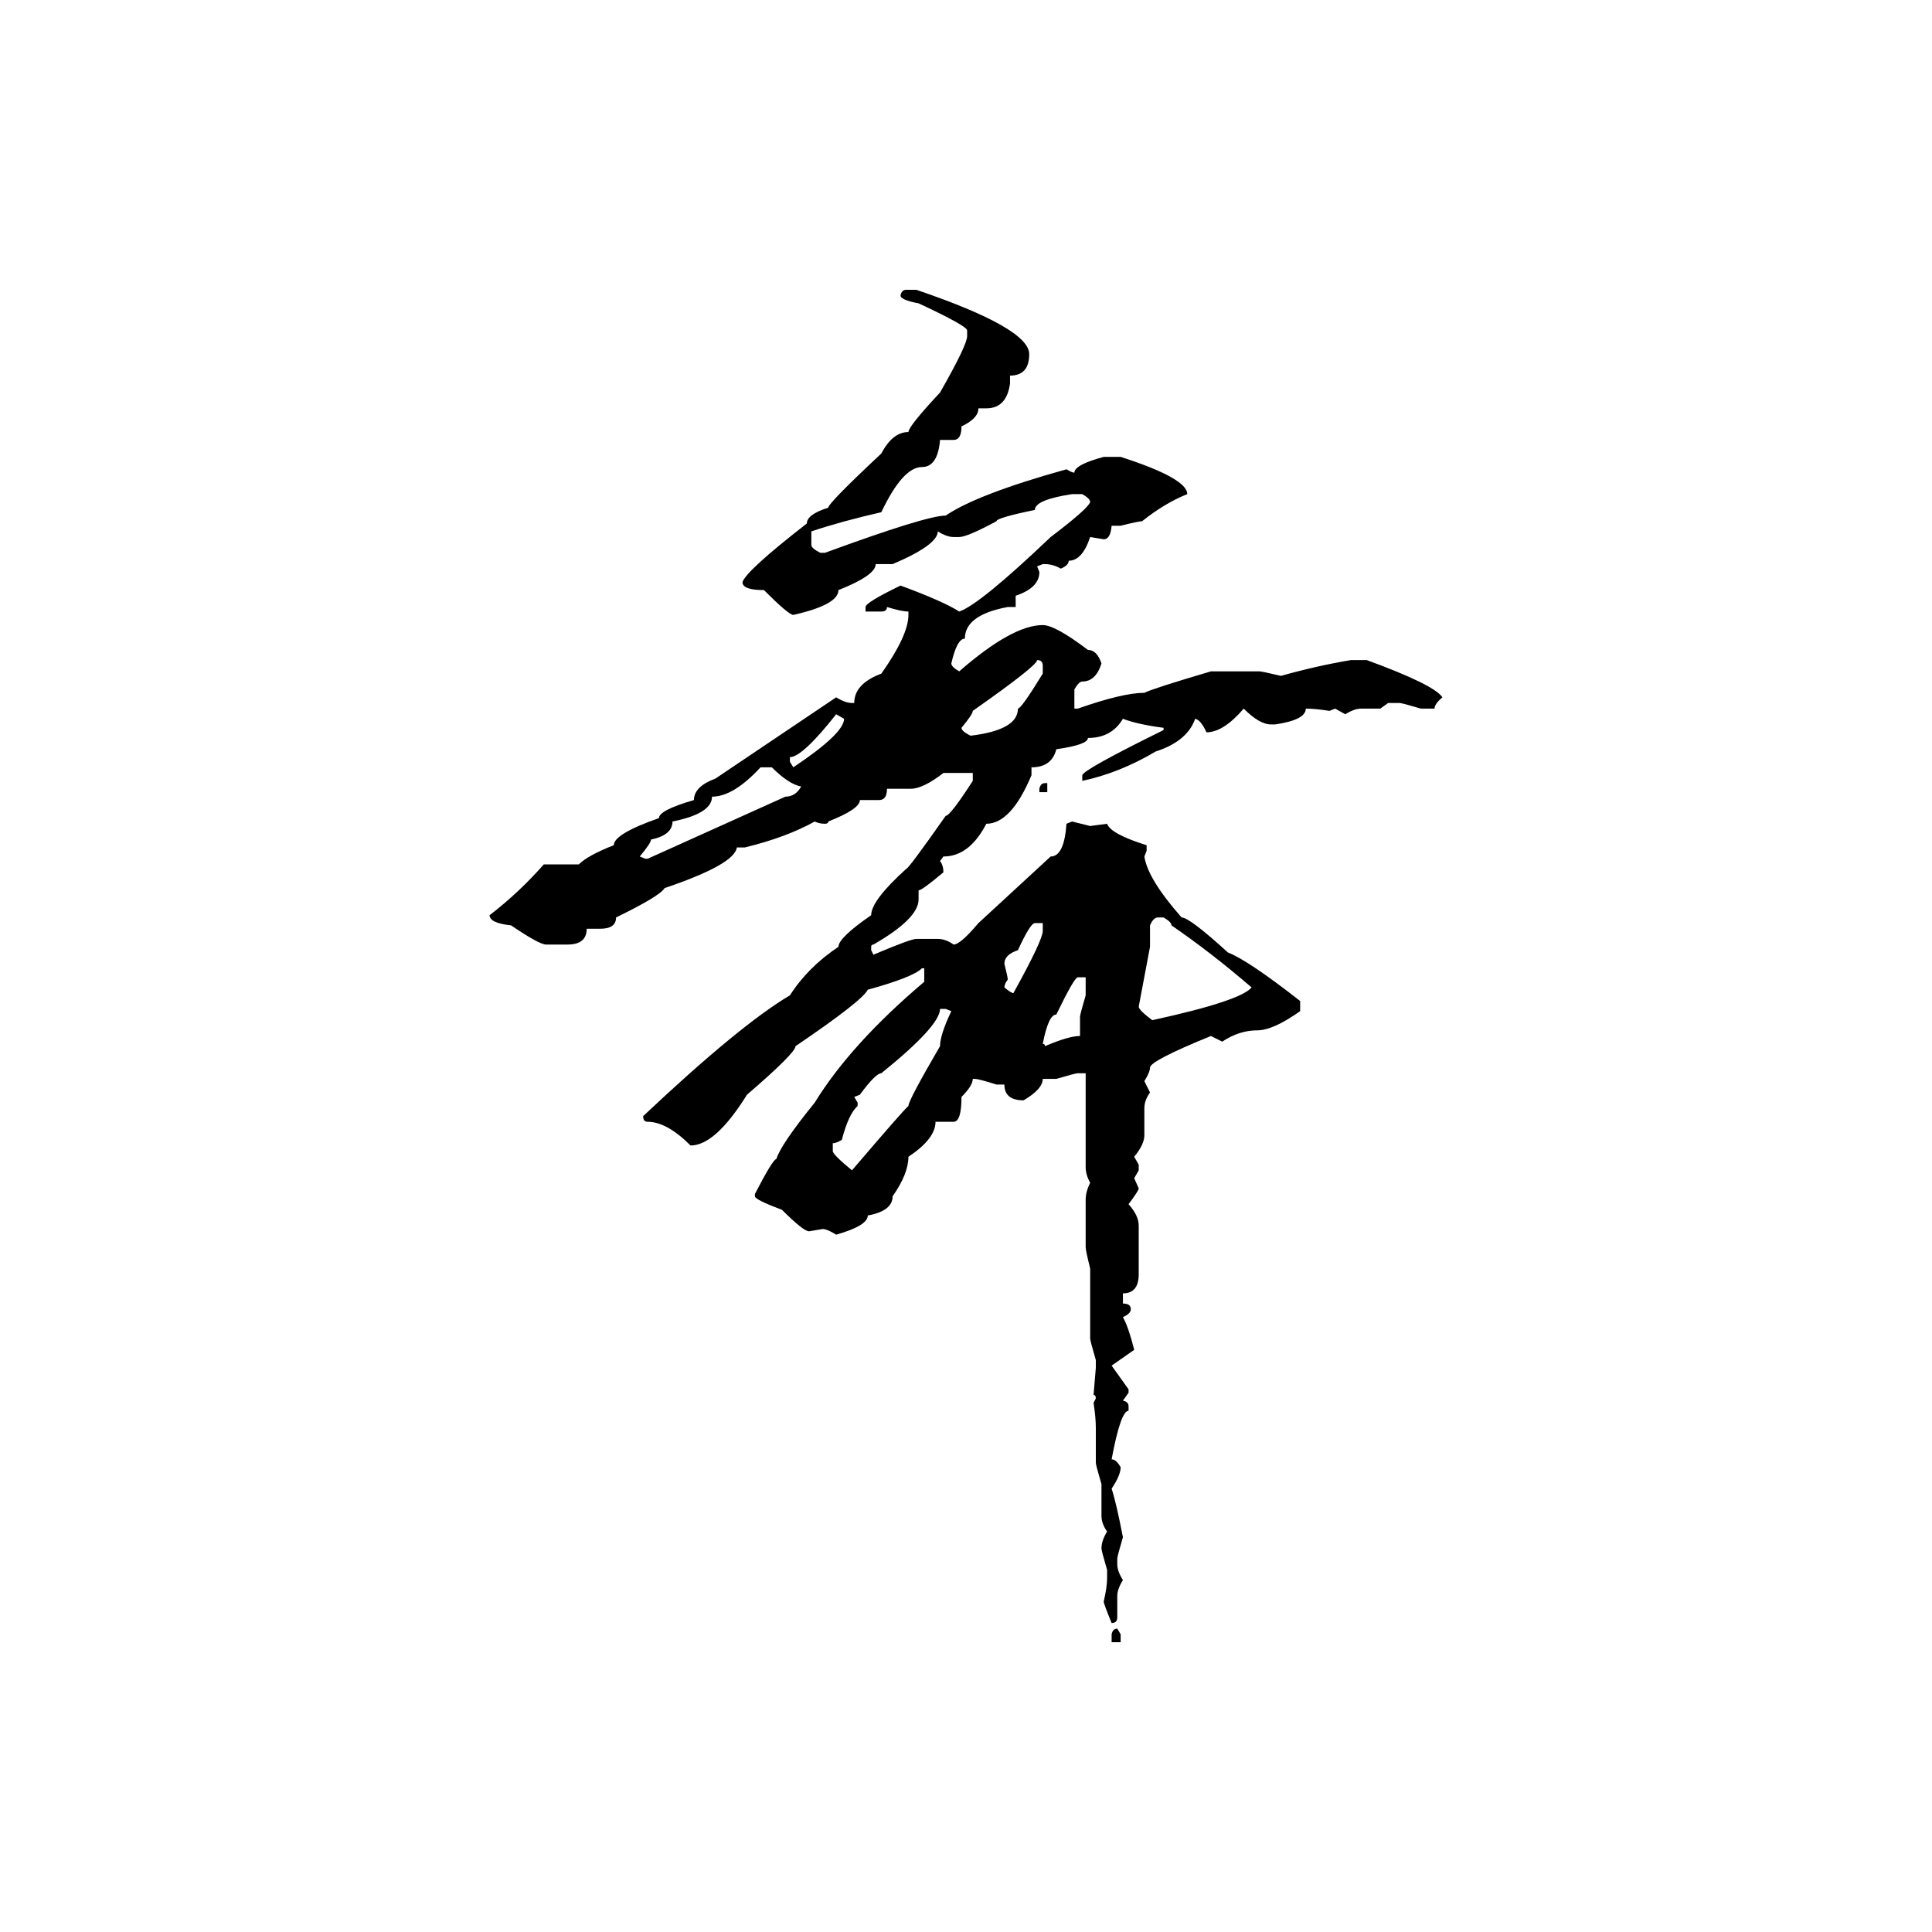
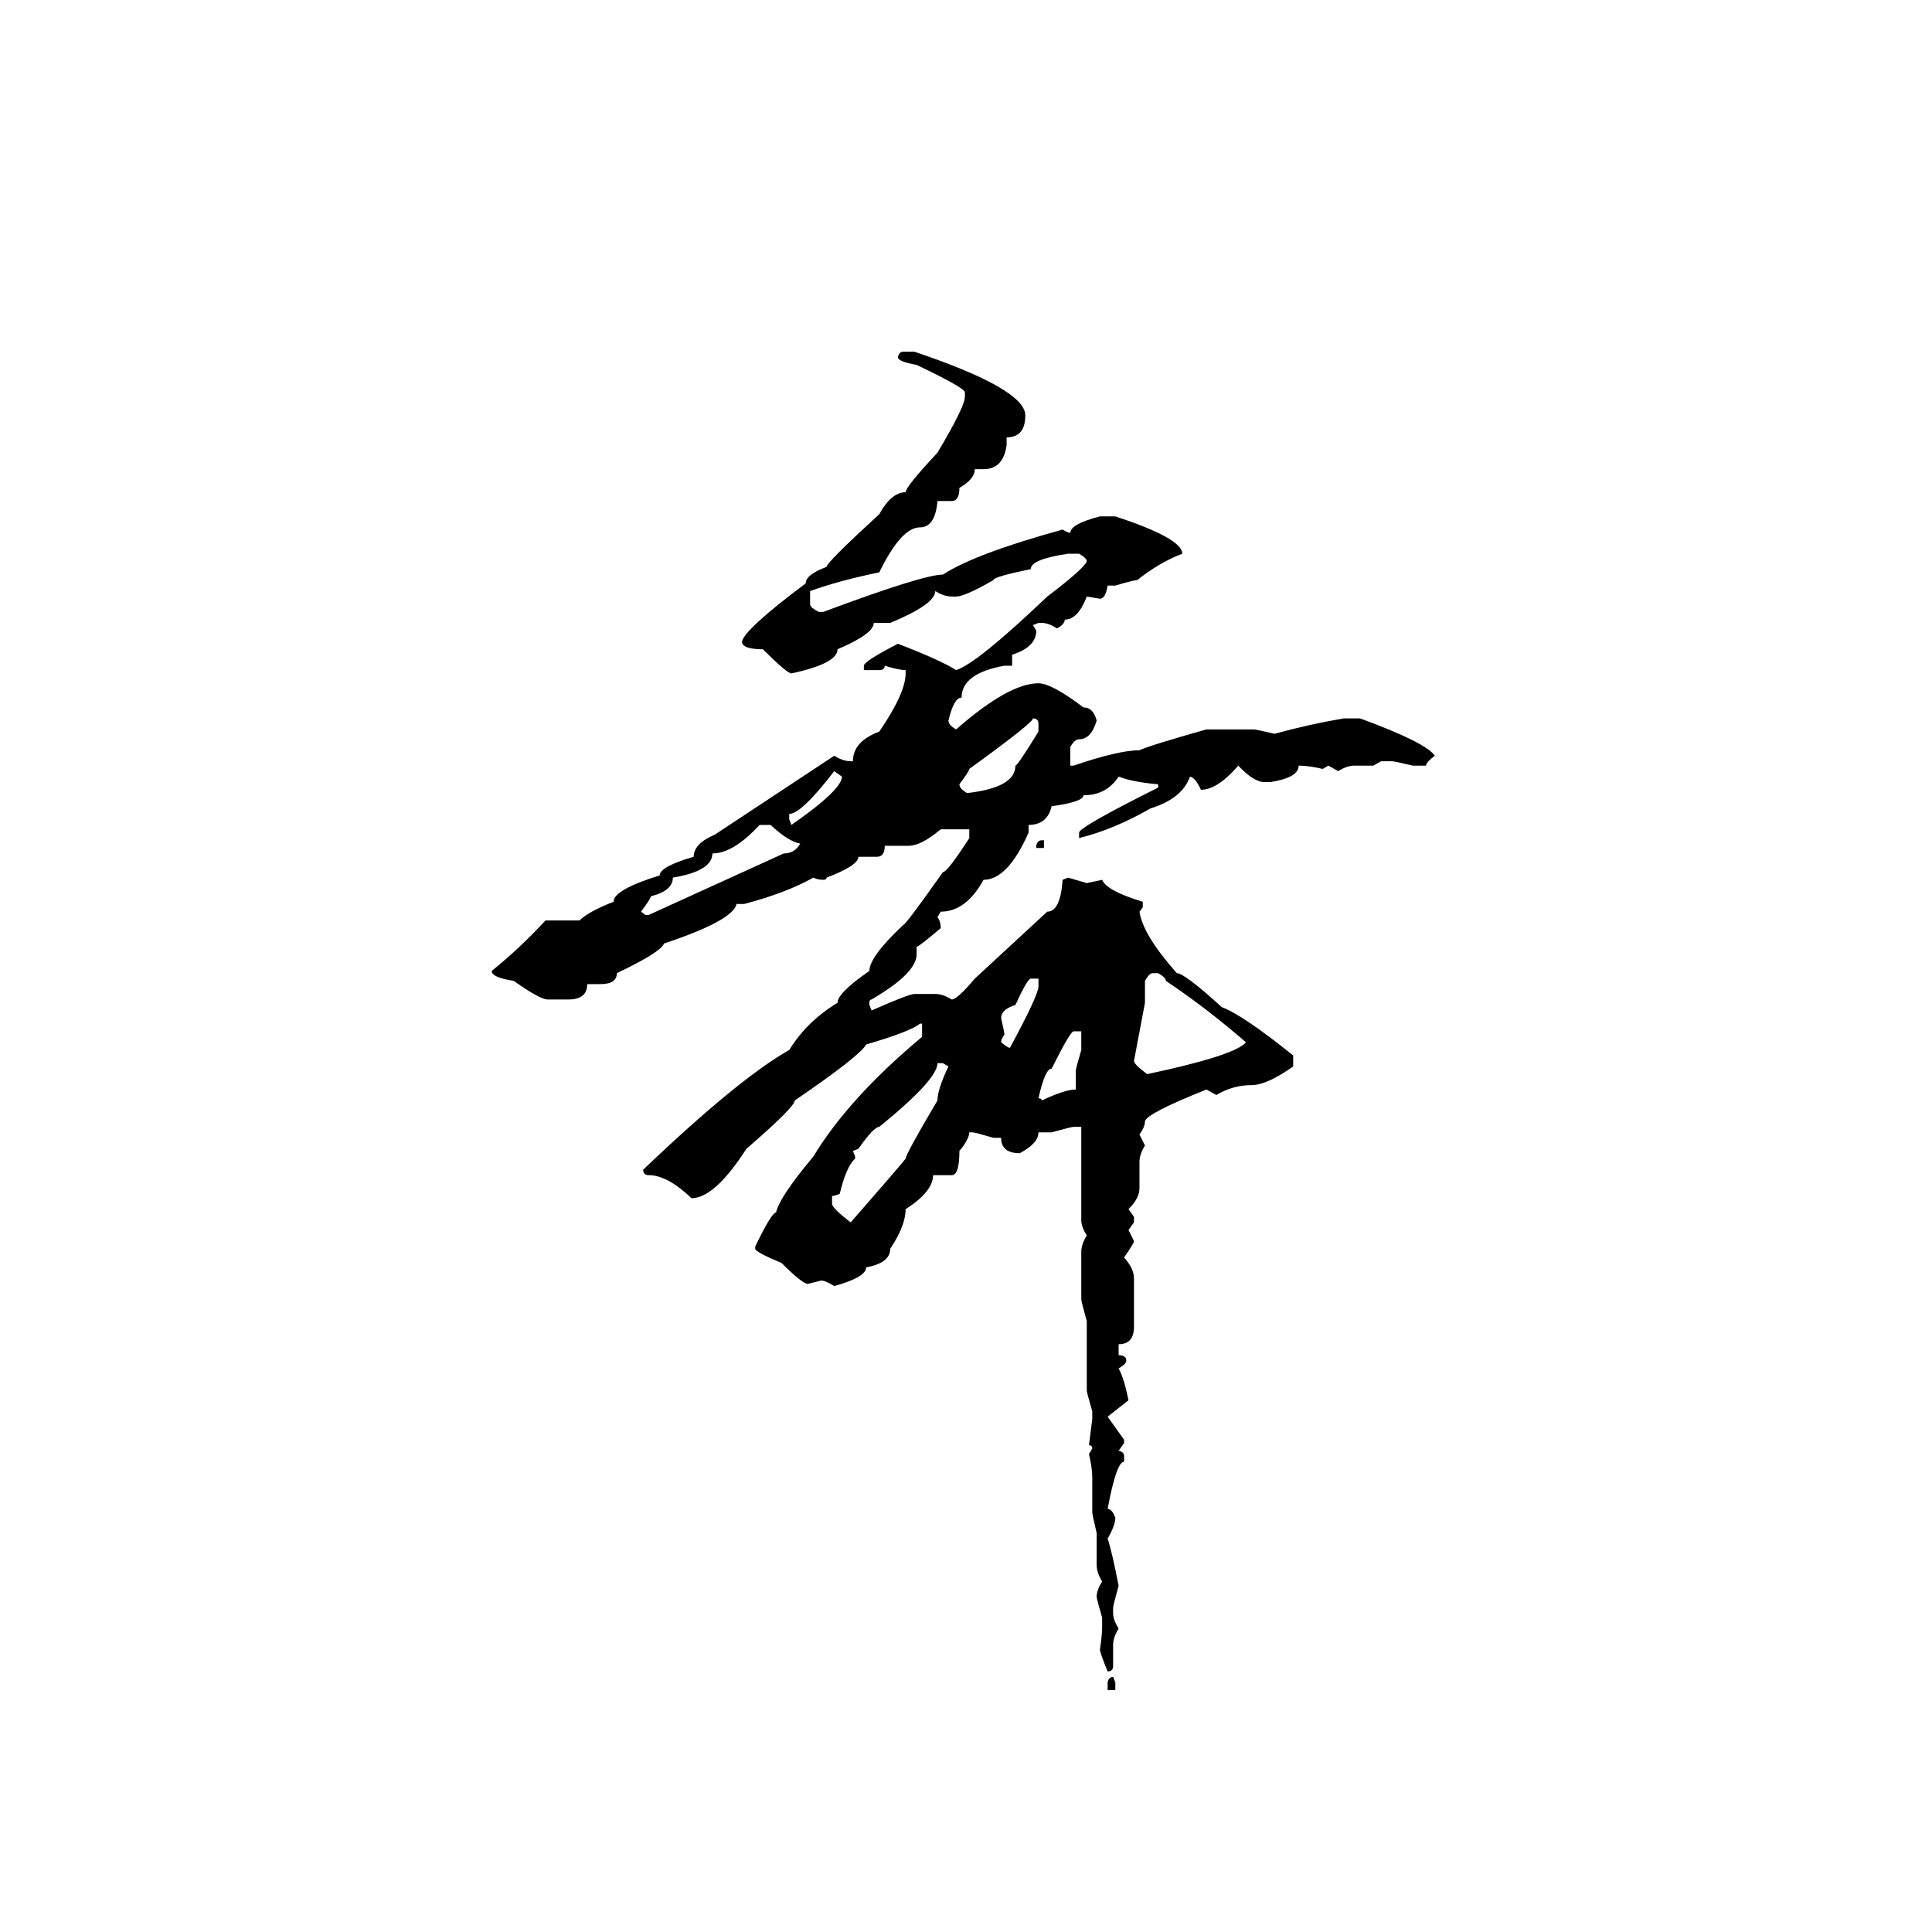
- <svg xmlns="http://www.w3.org/2000/svg" width="1200" height="1200" viewBox="0 0 1200 1200">
-   <g transform="translate(249.4157,737.429) scale(0.7011686, -0.7011686)">
-     <path d="M447 795H456Q556 761 556 738Q556 719 539 719V712Q536 690 518 690H511Q511 681 496 674Q496 662 489 662H477Q475 638 461 638Q444 638 425 598Q390 590 363 581V569Q363 566 371 562H375Q465 595 482 595Q510 614 589 636Q594 633 596 633Q596 640 622 647H637Q696 628 696 614Q676 606 656 590Q653 590 637 586H629Q628 574 622 574L610 576Q603 555 591 555Q591 551 584 548Q577 552 570 552H568L563 550L565 545Q565 531 544 524V514H537Q499 507 499 486Q492 486 487 464Q487 461 494 457Q541 498 568 498Q579 498 608 476Q616 476 620 464Q615 448 603 448Q600 448 596 441V424H599Q639 438 658 438Q666 442 717 457H760Q762 457 779 453Q811 462 841 467H855Q915 445 922 434Q915 428 915 424H903Q886 429 884 429H874L867 424H850Q844 424 836 419L827 424L822 422Q809 424 801 424Q801 414 774 410H770Q760 410 746 424Q728 403 713 403Q708 414 703 415Q696 395 668 386Q636 367 603 360V365Q604 370 675 405V407Q652 410 639 415Q629 398 608 398Q608 392 580 388Q576 372 558 372V365Q540 322 518 322Q503 293 480 293L477 289Q480 285 480 279Q461 263 458 263V255Q458 238 418 215Q416 215 416 213V210L418 206Q451 220 456 220H475Q482 220 489 215Q495 215 511 234L575 293Q587 293 589 322L594 324L610 320L625 322Q628 313 660 303V298L658 293Q661 273 691 239Q698 239 732 208Q750 201 796 165V156Q772 139 758 139Q742 139 727 129L717 134Q663 112 663 106Q663 102 658 94L663 84Q658 77 658 70V46Q658 38 649 27L653 20V15L649 8L653 -1Q653 -3 644 -15Q653 -25 653 -34V-77Q653 -94 639 -94V-103Q646 -103 646 -108Q646 -112 639 -115Q644 -124 649 -144L629 -158L644 -179V-182L639 -189Q644 -190 644 -194V-198Q637 -198 629 -241Q633 -241 637 -248Q637 -255 629 -267Q633 -279 639 -310Q634 -327 634 -329V-334Q634 -340 639 -348Q634 -356 634 -362V-381Q634 -386 629 -386Q622 -369 622 -367Q625 -354 625 -346V-339Q620 -322 620 -320Q620 -313 625 -305Q620 -298 620 -291V-263Q615 -246 615 -244V-213Q615 -204 613 -191L615 -187Q615 -184 613 -184L615 -160V-153Q610 -136 610 -134V-72Q606 -56 606 -53V-11Q606 -4 610 4Q606 11 606 18V101H599Q597 101 580 96H568Q568 87 551 77Q534 77 534 91H527Q511 96 508 96H506Q506 90 496 80Q496 58 489 58H473Q473 43 449 27Q449 12 435 -8Q435 -21 413 -25Q413 -34 385 -42Q377 -37 373 -37L361 -39Q356 -39 337 -20Q313 -11 313 -8V-6Q329 25 332 25Q336 38 366 75Q398 127 463 182V194H461Q453 186 413 175Q408 165 349 125Q349 119 306 82Q278 37 256 37Q235 58 218 58Q214 58 214 63Q300 144 344 170Q360 195 387 213Q387 221 416 241Q416 254 447 282Q449 282 482 329Q486 329 506 360V367H480Q462 353 451 353H430Q430 343 423 343H406Q406 335 378 324Q378 322 375 322Q370 322 366 324Q341 310 304 301H297Q295 286 233 265Q229 258 190 239Q190 229 176 229H164Q164 215 147 215H128Q122 215 97 232Q78 234 78 241Q104 261 126 286H157Q165 294 188 303Q188 313 228 327Q228 334 259 343Q259 355 278 362L385 434Q393 429 399 429H401Q401 446 425 455Q449 489 449 507V510Q443 510 430 514Q430 510 425 510H411V514Q411 518 442 533Q480 519 494 510Q512 516 575 576Q608 601 610 607Q610 610 603 614H594Q561 609 561 600Q527 593 527 590Q501 576 494 576H489Q483 576 475 581Q475 569 435 552H420Q420 542 387 529Q387 516 347 507Q343 507 321 529Q302 529 302 536Q305 546 359 588Q359 596 378 602Q378 606 425 650Q435 669 449 669Q449 674 477 704Q501 746 501 754V759Q501 763 458 783Q442 786 442 790Q443 795 447 795ZM563 467Q563 462 506 422Q506 419 496 407Q496 404 504 400Q546 405 546 424Q549 424 568 455V462Q568 467 563 467ZM344 381V377L347 372Q392 402 392 415L385 419Q355 381 344 381ZM211 293 216 291H218L340 346Q349 346 354 355Q343 357 328 372H318Q294 346 275 346Q275 331 240 324Q240 312 221 308Q221 305 211 293ZM570 358H572V350H565V353Q566 358 570 358ZM663 232V213L653 160Q653 157 665 148Q743 165 753 177Q717 208 682 232Q682 235 675 239H670Q666 239 663 232ZM534 198Q537 186 537 184Q534 180 534 177Q540 172 542 172Q568 219 568 227V234H561Q557 234 546 210Q534 206 534 198ZM568 127Q570 127 570 125Q591 134 601 134V151Q601 153 606 170V186H599Q596 186 580 153Q573 153 568 127ZM477 158Q477 143 425 101Q420 101 406 82L401 80L404 75V72Q396 65 390 42Q385 39 382 39V32Q382 29 399 15Q446 70 449 72Q449 77 477 125Q477 135 487 156L482 158ZM634 -391 637 -396V-403H629V-396Q630 -391 634 -391Z" fill="#000000" />
+ <svg xmlns="http://www.w3.org/2000/svg" width="1000" height="1000" viewBox="0 0 1000 1000">
+   <g transform="translate(215.857,645.7654) scale(0.568286, -0.568286)">
+     <path d="M443 816H453Q554 782 554 758Q554 738 537 738V731Q534 709 516 709H508Q508 700 494 692Q494 680 487 680H474Q472 656 458 656Q441 656 421 615Q386 608 358 598V586Q358 583 366 579H370Q461 613 479 613Q508 632 588 654Q593 651 595 651Q595 659 622 666H636Q697 646 697 632Q676 624 656 608Q653 608 636 603H629Q627 591 622 591L610 593Q602 572 590 572Q590 568 583 564Q575 569 569 569H566L561 567L564 562Q564 547 542 540V530H535Q496 523 496 501Q489 501 484 480Q484 476 491 472Q539 514 566 514Q578 514 607 492Q616 492 619 480Q614 463 603 463Q599 463 595 456V439H598Q639 453 658 453Q666 457 719 472H762Q764 472 781 468Q814 477 844 482H859Q919 460 927 448Q919 442 919 439H907Q890 443 888 443H878L871 439H854Q847 439 839 434L830 439L825 436Q812 439 803 439Q803 428 777 424H772Q762 424 748 439Q729 417 714 417Q709 428 704 429Q697 409 668 400Q635 381 603 373V378Q603 383 675 419V422Q652 424 639 429Q628 412 607 412Q607 406 578 402Q574 385 557 385V378Q538 335 516 335Q500 306 477 306L474 301Q477 297 477 291Q457 274 455 274V267Q455 250 414 226Q412 226 412 223V221L414 216Q448 231 453 231H472Q479 231 487 226Q492 226 508 245L574 306Q586 306 588 335L593 337L610 332L624 335Q628 325 661 315V310L658 306Q661 285 692 250Q699 250 733 219Q752 212 798 175V165Q774 148 760 148Q743 148 728 139L719 144Q664 122 663 115Q663 110 658 103L663 93Q658 85 658 78V54Q658 45 648 35L653 28V23L648 16L653 6Q653 4 644 -9Q653 -19 653 -28V-72Q653 -88 639 -88V-98Q646 -98 646 -103Q646 -106 639 -110Q644 -119 648 -139L629 -154L644 -175V-178L639 -185Q644 -186 644 -190V-195Q637 -195 629 -238Q633 -238 636 -246Q636 -253 629 -265Q633 -277 639 -308Q634 -326 634 -328V-333Q634 -339 639 -347Q634 -355 634 -362V-381Q634 -386 629 -386Q622 -369 622 -366Q624 -353 624 -345V-337Q619 -320 619 -318Q619 -312 624 -304Q619 -296 619 -289V-260Q615 -243 615 -241V-209Q615 -201 612 -188L615 -183Q615 -180 612 -180L615 -156V-149Q610 -132 610 -130V-67Q605 -49 605 -47V-4Q605 3 610 11Q605 19 605 25V110H598Q596 110 578 105H566Q566 95 549 86Q532 86 532 100H525Q508 105 506 105H503Q503 99 494 88Q494 66 487 66H470Q470 51 445 35Q445 20 431 -1Q431 -14 409 -18Q409 -27 380 -35Q372 -30 368 -30L356 -33Q351 -33 332 -14Q308 -4 308 -1V1Q323 32 327 32Q330 46 361 83Q393 136 460 192V204H458Q450 197 409 185Q404 175 344 134Q344 128 300 90Q271 45 250 45Q228 66 211 66Q206 66 206 71Q293 154 339 180Q355 206 383 223Q383 232 412 252Q412 265 443 294Q445 294 479 342Q483 342 503 373V381H477Q459 366 448 366H426Q426 356 419 356H402Q402 348 373 337Q373 335 370 335Q365 335 361 337Q336 323 298 313H291Q288 298 225 277Q222 269 182 250Q182 240 167 240H155Q155 226 138 226H119Q112 226 88 243Q68 246 68 252Q94 273 117 298H148Q156 306 179 315Q179 326 221 339Q221 347 252 356Q252 368 271 376L380 448Q388 443 395 443H397Q397 461 421 470Q445 505 445 523V526Q439 526 426 530Q426 526 421 526H407V530Q407 534 438 550Q477 535 491 526Q510 532 574 593Q607 618 610 625Q610 628 603 632H593Q559 627 559 618Q525 611 525 608Q499 593 491 593H487Q480 593 472 598Q472 586 431 569H416Q416 559 383 545Q383 532 341 523Q337 523 315 545Q296 545 296 552Q298 563 354 605Q354 613 373 620Q373 624 421 668Q432 688 445 688Q445 693 474 724Q499 766 499 775V779Q499 783 455 804Q438 807 438 811Q439 816 443 816ZM561 482Q561 478 503 436Q503 434 494 422Q494 418 501 414Q545 419 545 439Q547 439 566 470V477Q566 482 561 482ZM339 395V390L341 385Q387 417 387 429L380 434Q350 395 339 395ZM204 306 208 303H211L334 359Q344 359 349 368Q338 370 322 385H312Q288 359 269 359Q269 343 233 337Q233 325 213 320Q213 318 204 306ZM569 371H571V364H564V366Q565 371 569 371ZM663 243V223L653 170Q653 167 665 158Q745 175 755 187Q718 219 682 243Q682 246 675 250H670Q667 250 663 243ZM532 209Q535 196 535 194Q532 190 532 187Q538 182 540 182Q566 230 566 238V245H559Q556 245 545 221Q532 217 532 209ZM566 136Q569 136 569 134Q590 144 600 144V161Q600 163 605 180V197H598Q595 197 578 163Q572 163 566 136ZM474 168Q474 153 421 110Q416 110 402 90L397 88L399 83V81Q391 74 385 49Q380 47 378 47V40Q378 36 395 23Q443 78 445 81Q445 85 474 134Q474 144 484 165L479 168ZM634 -391 636 -396V-403H629V-396Q630 -391 634 -391Z" fill="#000000" />
  </g>
</svg>
